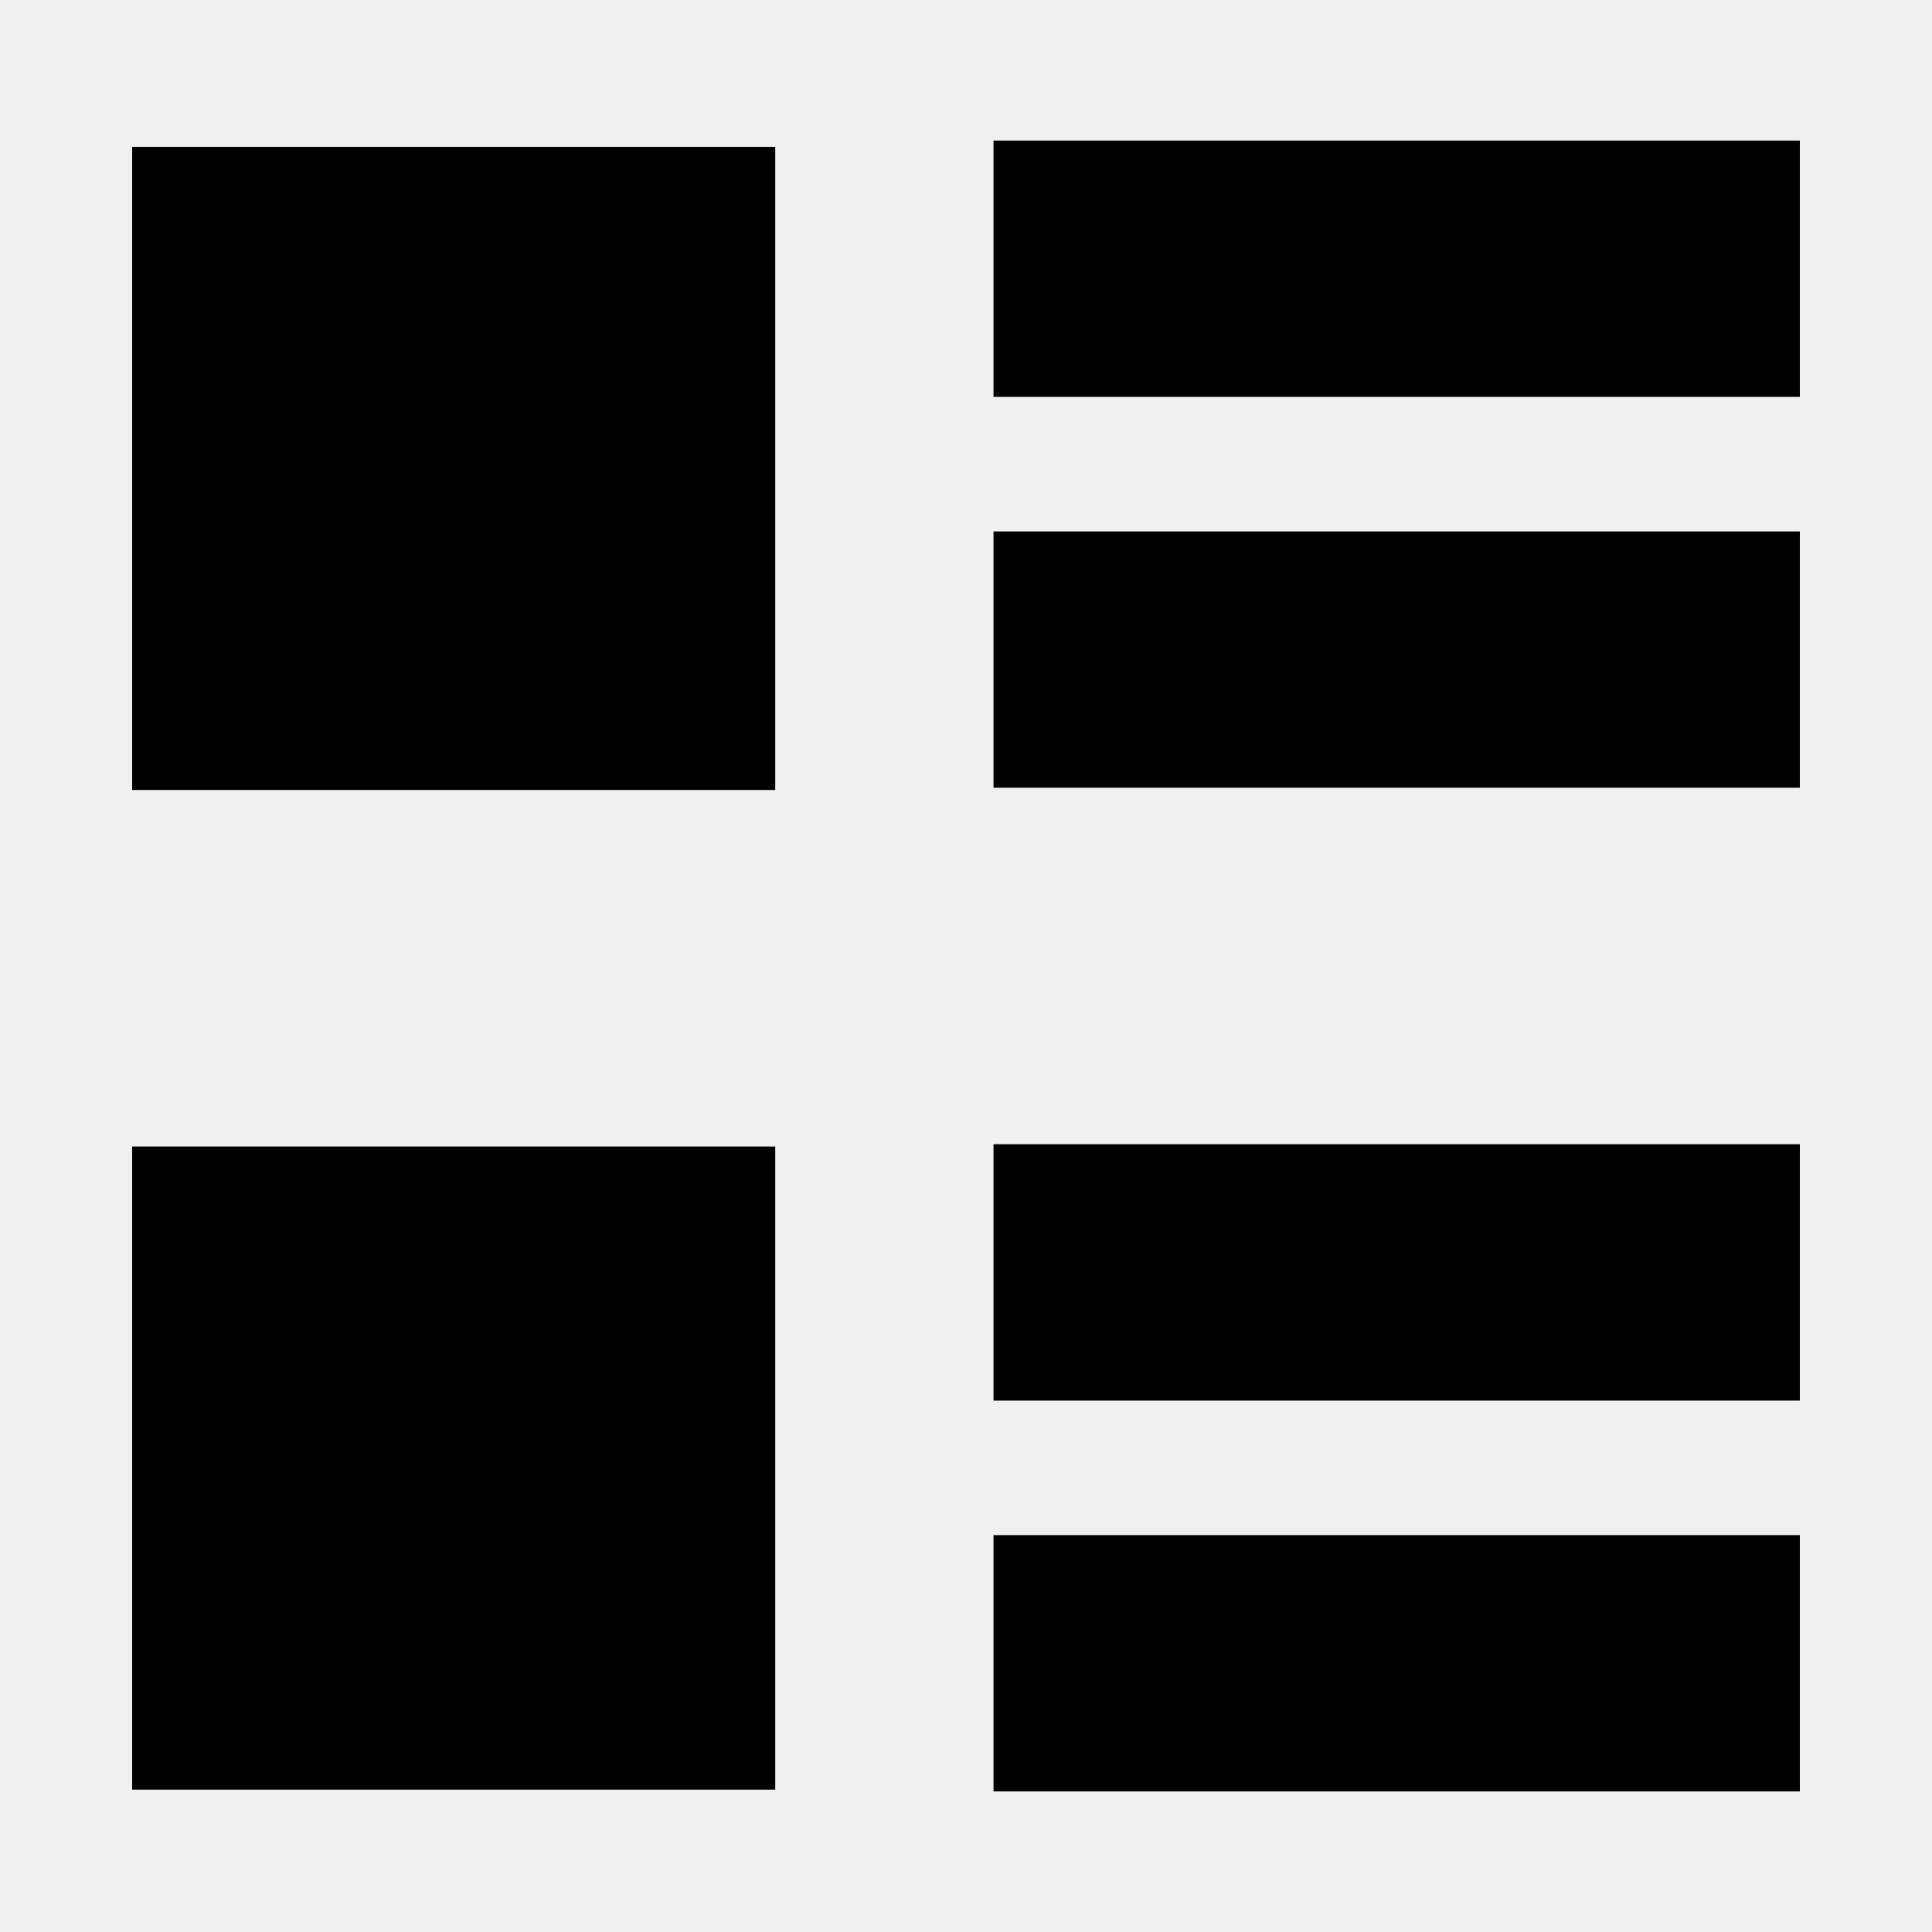
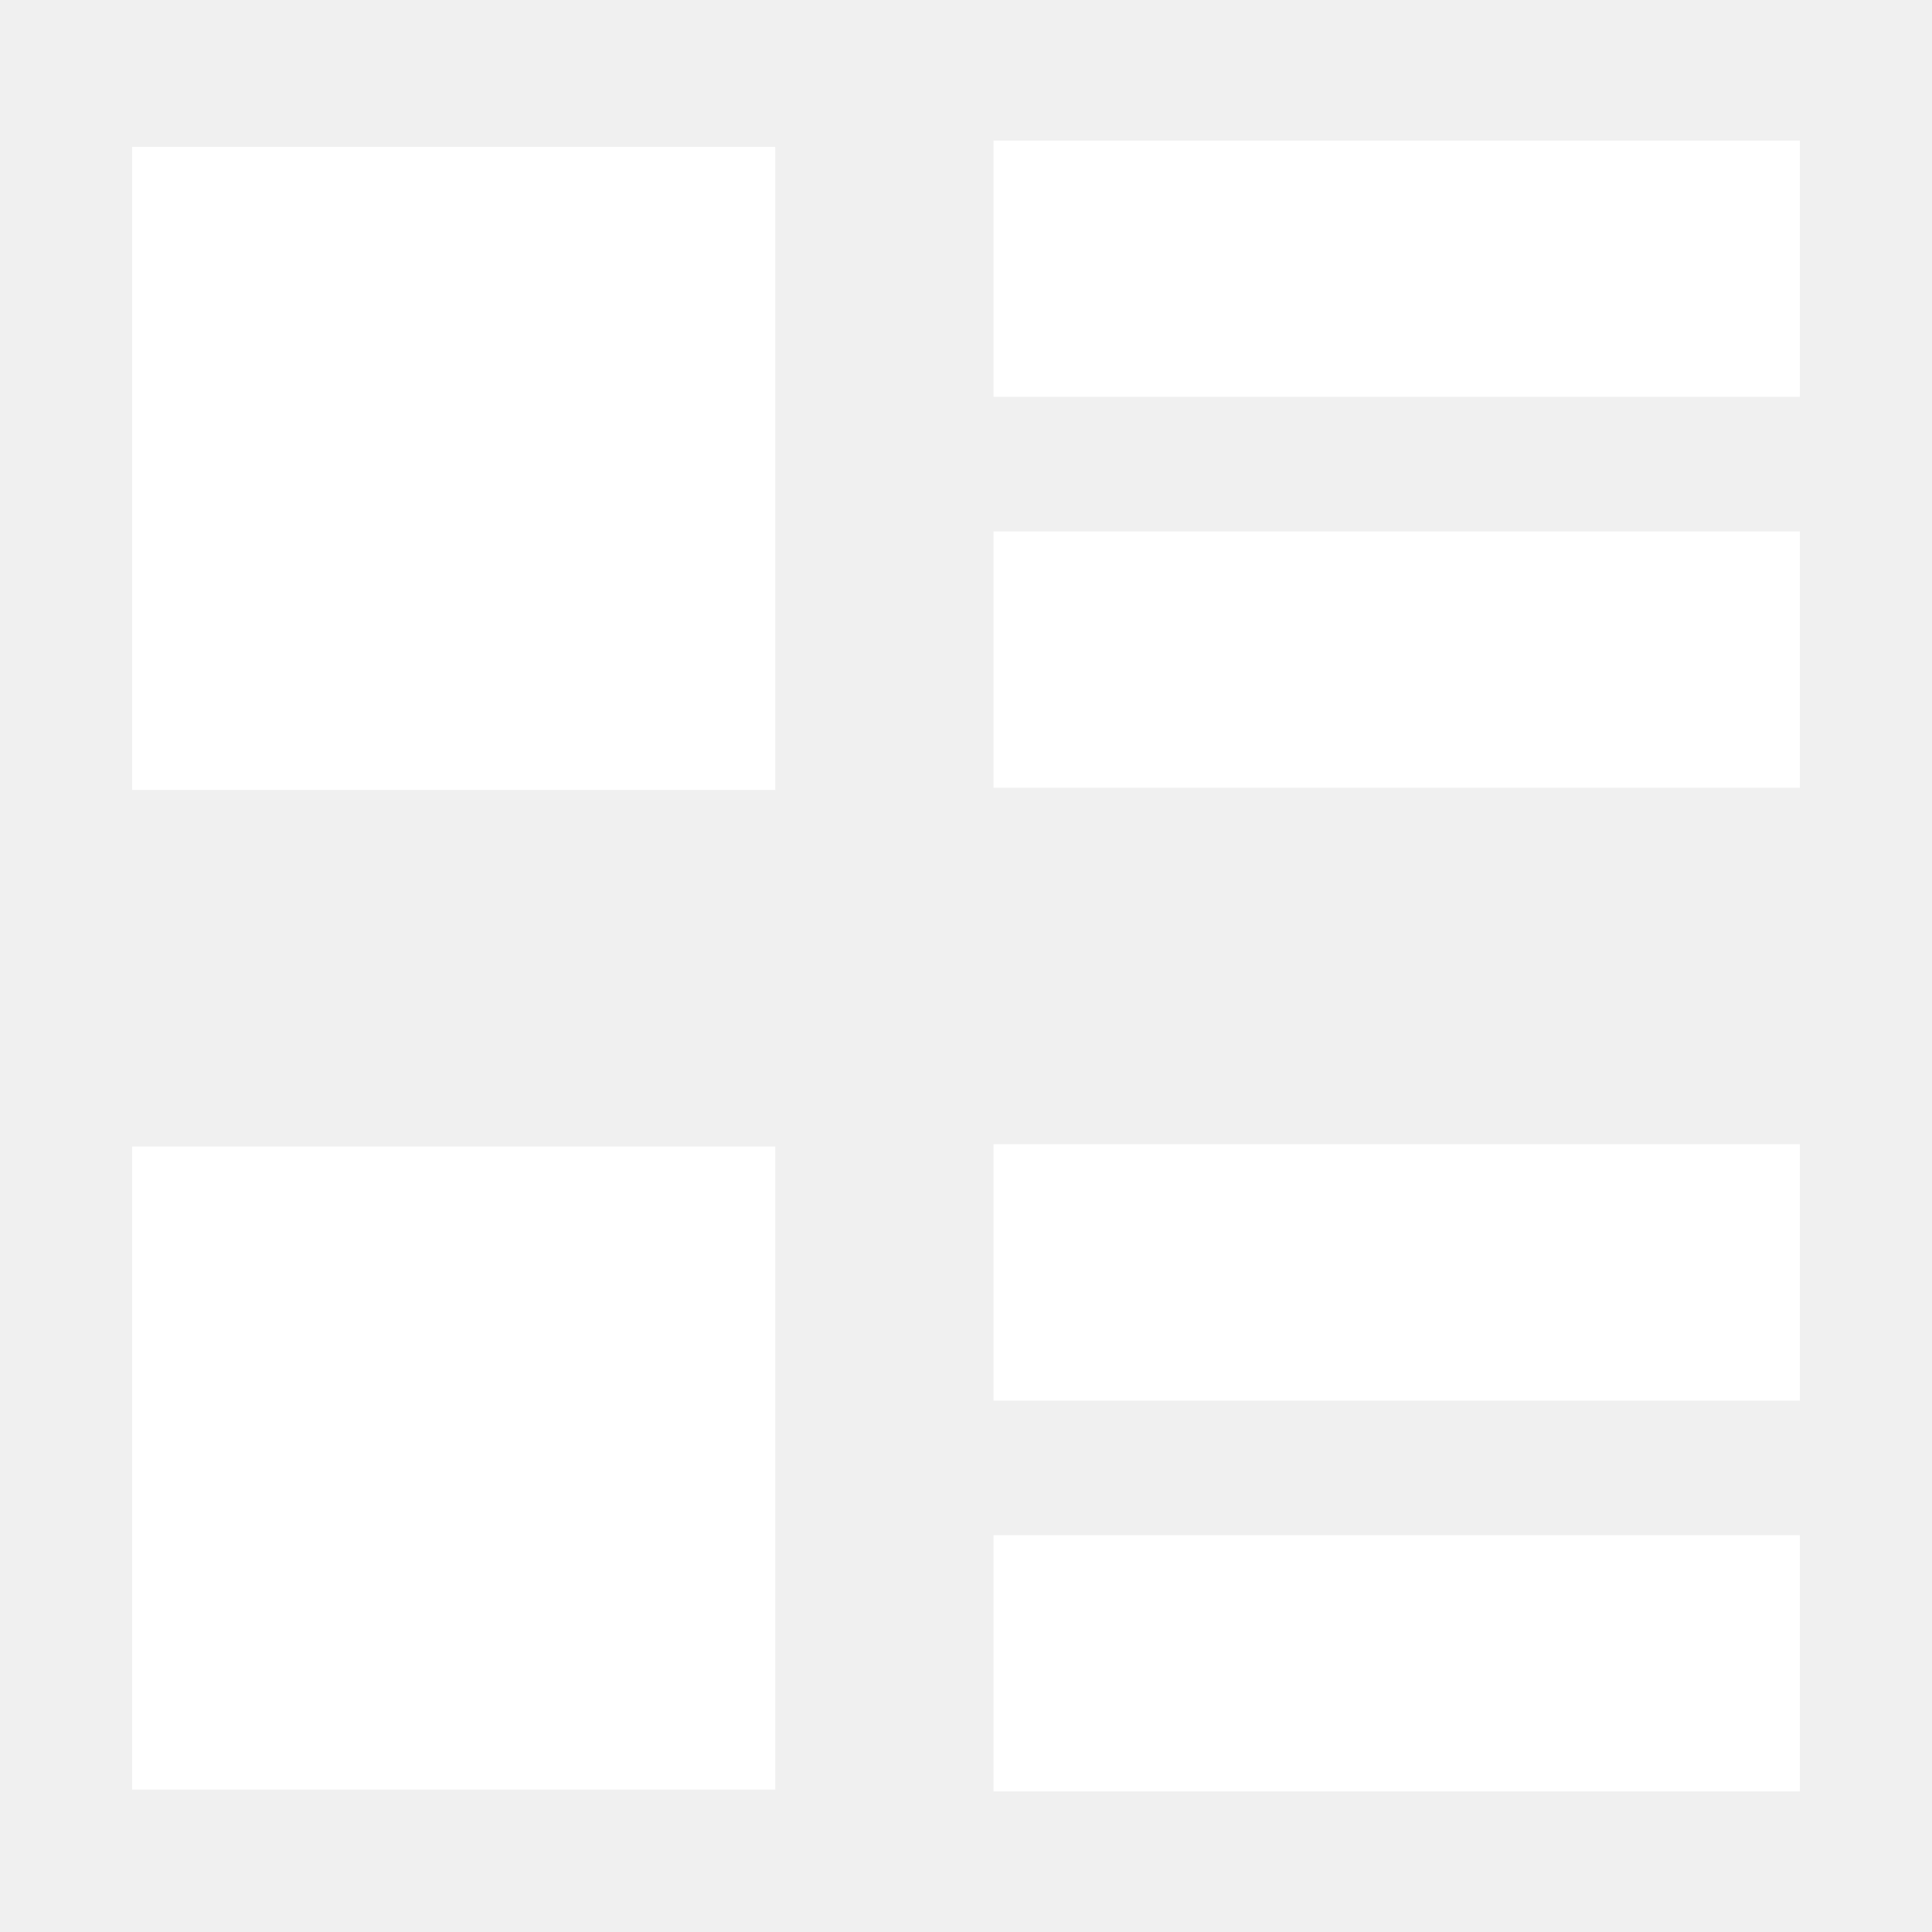
- <svg xmlns="http://www.w3.org/2000/svg" t="1540735924536" class="icon" style="" viewBox="0 0 1024 1024" version="1.1" p-id="2206" width="200" height="200">
+ <svg xmlns="http://www.w3.org/2000/svg" t="1540745788550" class="icon" style="" viewBox="0 0 1024 1024" version="1.1" p-id="11339" width="200" height="200">
  <defs>
    <style type="text/css" />
  </defs>
-   <path d="M526.581 210.352 526.581 74.51l427.378 0 0 135.841L526.581 210.351 526.581 210.352z" p-id="2207" />
-   <path d="M526.581 417.511 526.581 281.67l427.378 0 0 135.841L526.581 417.511 526.581 417.511z" p-id="2208" />
-   <path d="M526.581 742.356 526.581 606.462l427.378 0 0 135.894L526.581 742.356 526.581 742.356z" p-id="2209" />
-   <path d="M526.581 949.489 526.581 813.648l427.378 0 0 135.841L526.581 949.489 526.581 949.489z" p-id="2210" />
-   <path d="M410.898 418.701 70.04 418.701 70.04 77.84l340.858 0L410.898 418.701z" p-id="2211" />
-   <path d="M410.898 948.534 70.04 948.534 70.04 607.676l340.858 0L410.898 948.534z" p-id="2212" />
+   <path d="M526.581 210.352 526.581 74.51l427.378 0 0 135.841L526.581 210.351 526.581 210.352z" p-id="11340" fill="#ffffff" />
+   <path d="M526.581 417.511 526.581 281.67l427.378 0 0 135.841L526.581 417.511 526.581 417.511z" p-id="11341" fill="#ffffff" />
+   <path d="M526.581 742.356 526.581 606.462l427.378 0 0 135.894L526.581 742.356 526.581 742.356z" p-id="11342" fill="#ffffff" />
+   <path d="M526.581 949.489 526.581 813.648l427.378 0 0 135.841L526.581 949.489 526.581 949.489z" p-id="11343" fill="#ffffff" />
+   <path d="M410.898 418.701 70.04 418.701 70.04 77.84l340.858 0L410.898 418.701z" p-id="11344" fill="#ffffff" />
+   <path d="M410.898 948.534 70.04 948.534 70.04 607.676l340.858 0L410.898 948.534z" p-id="11345" fill="#ffffff" />
</svg>
